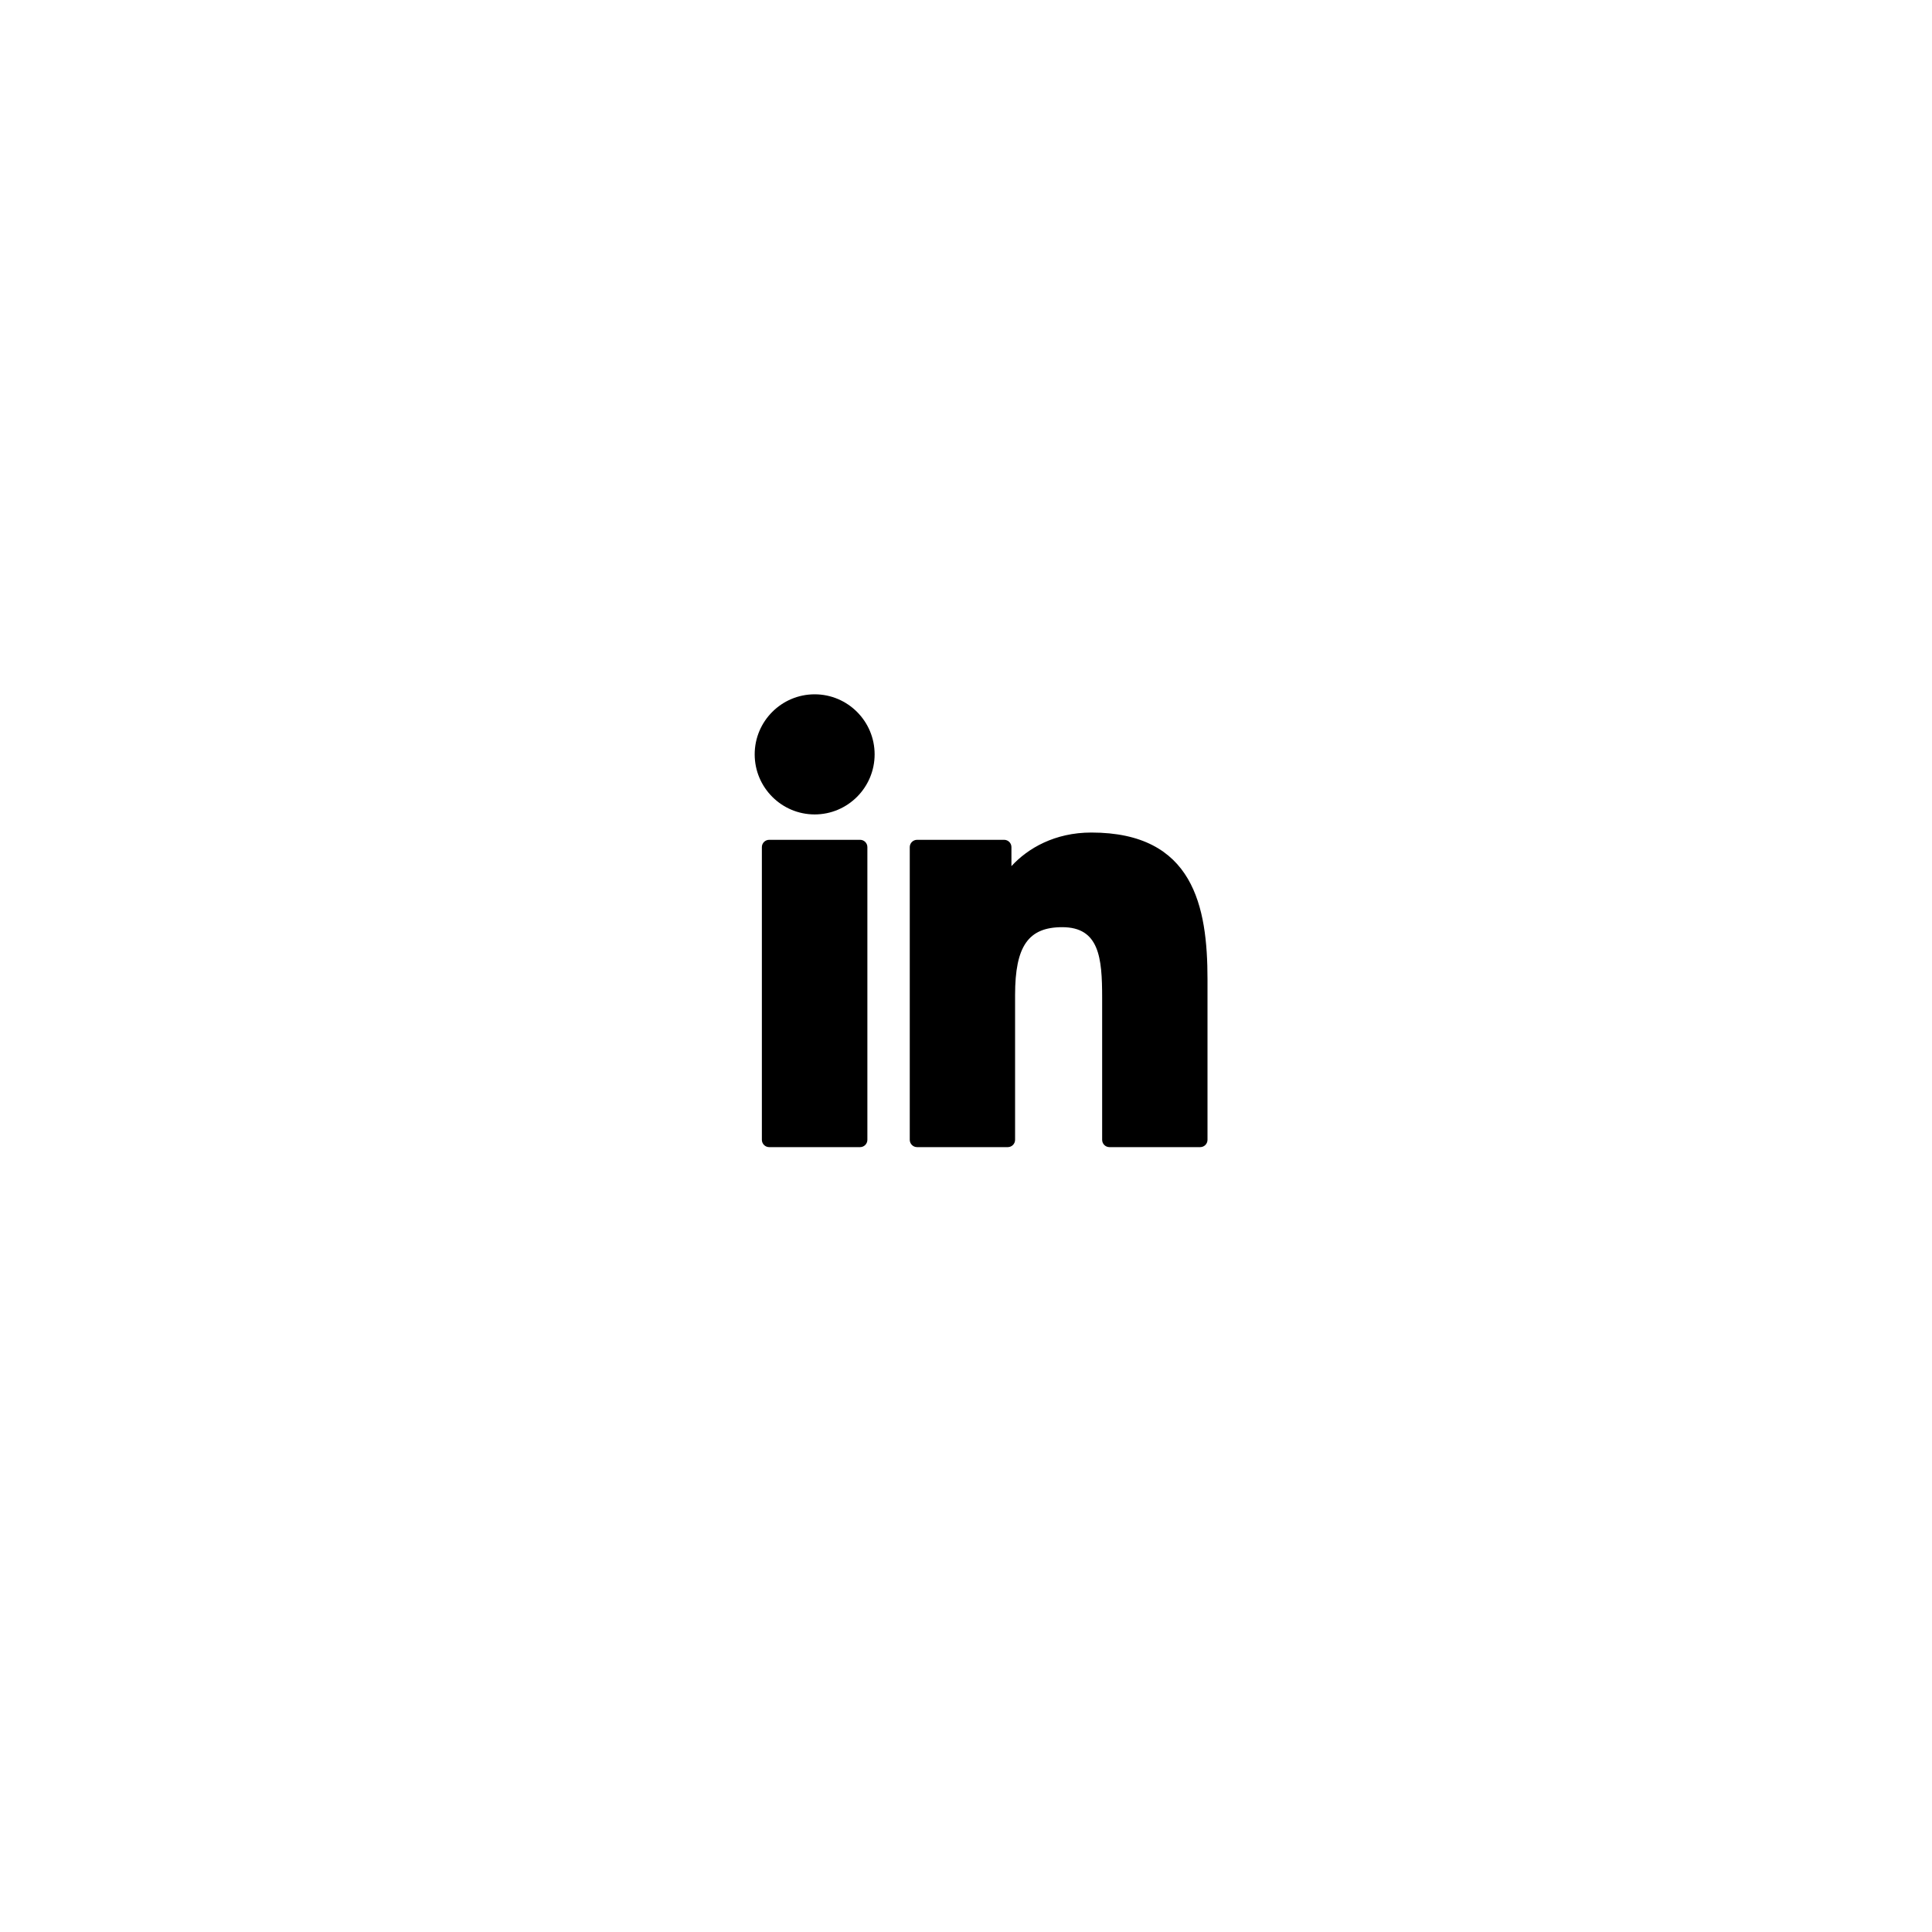
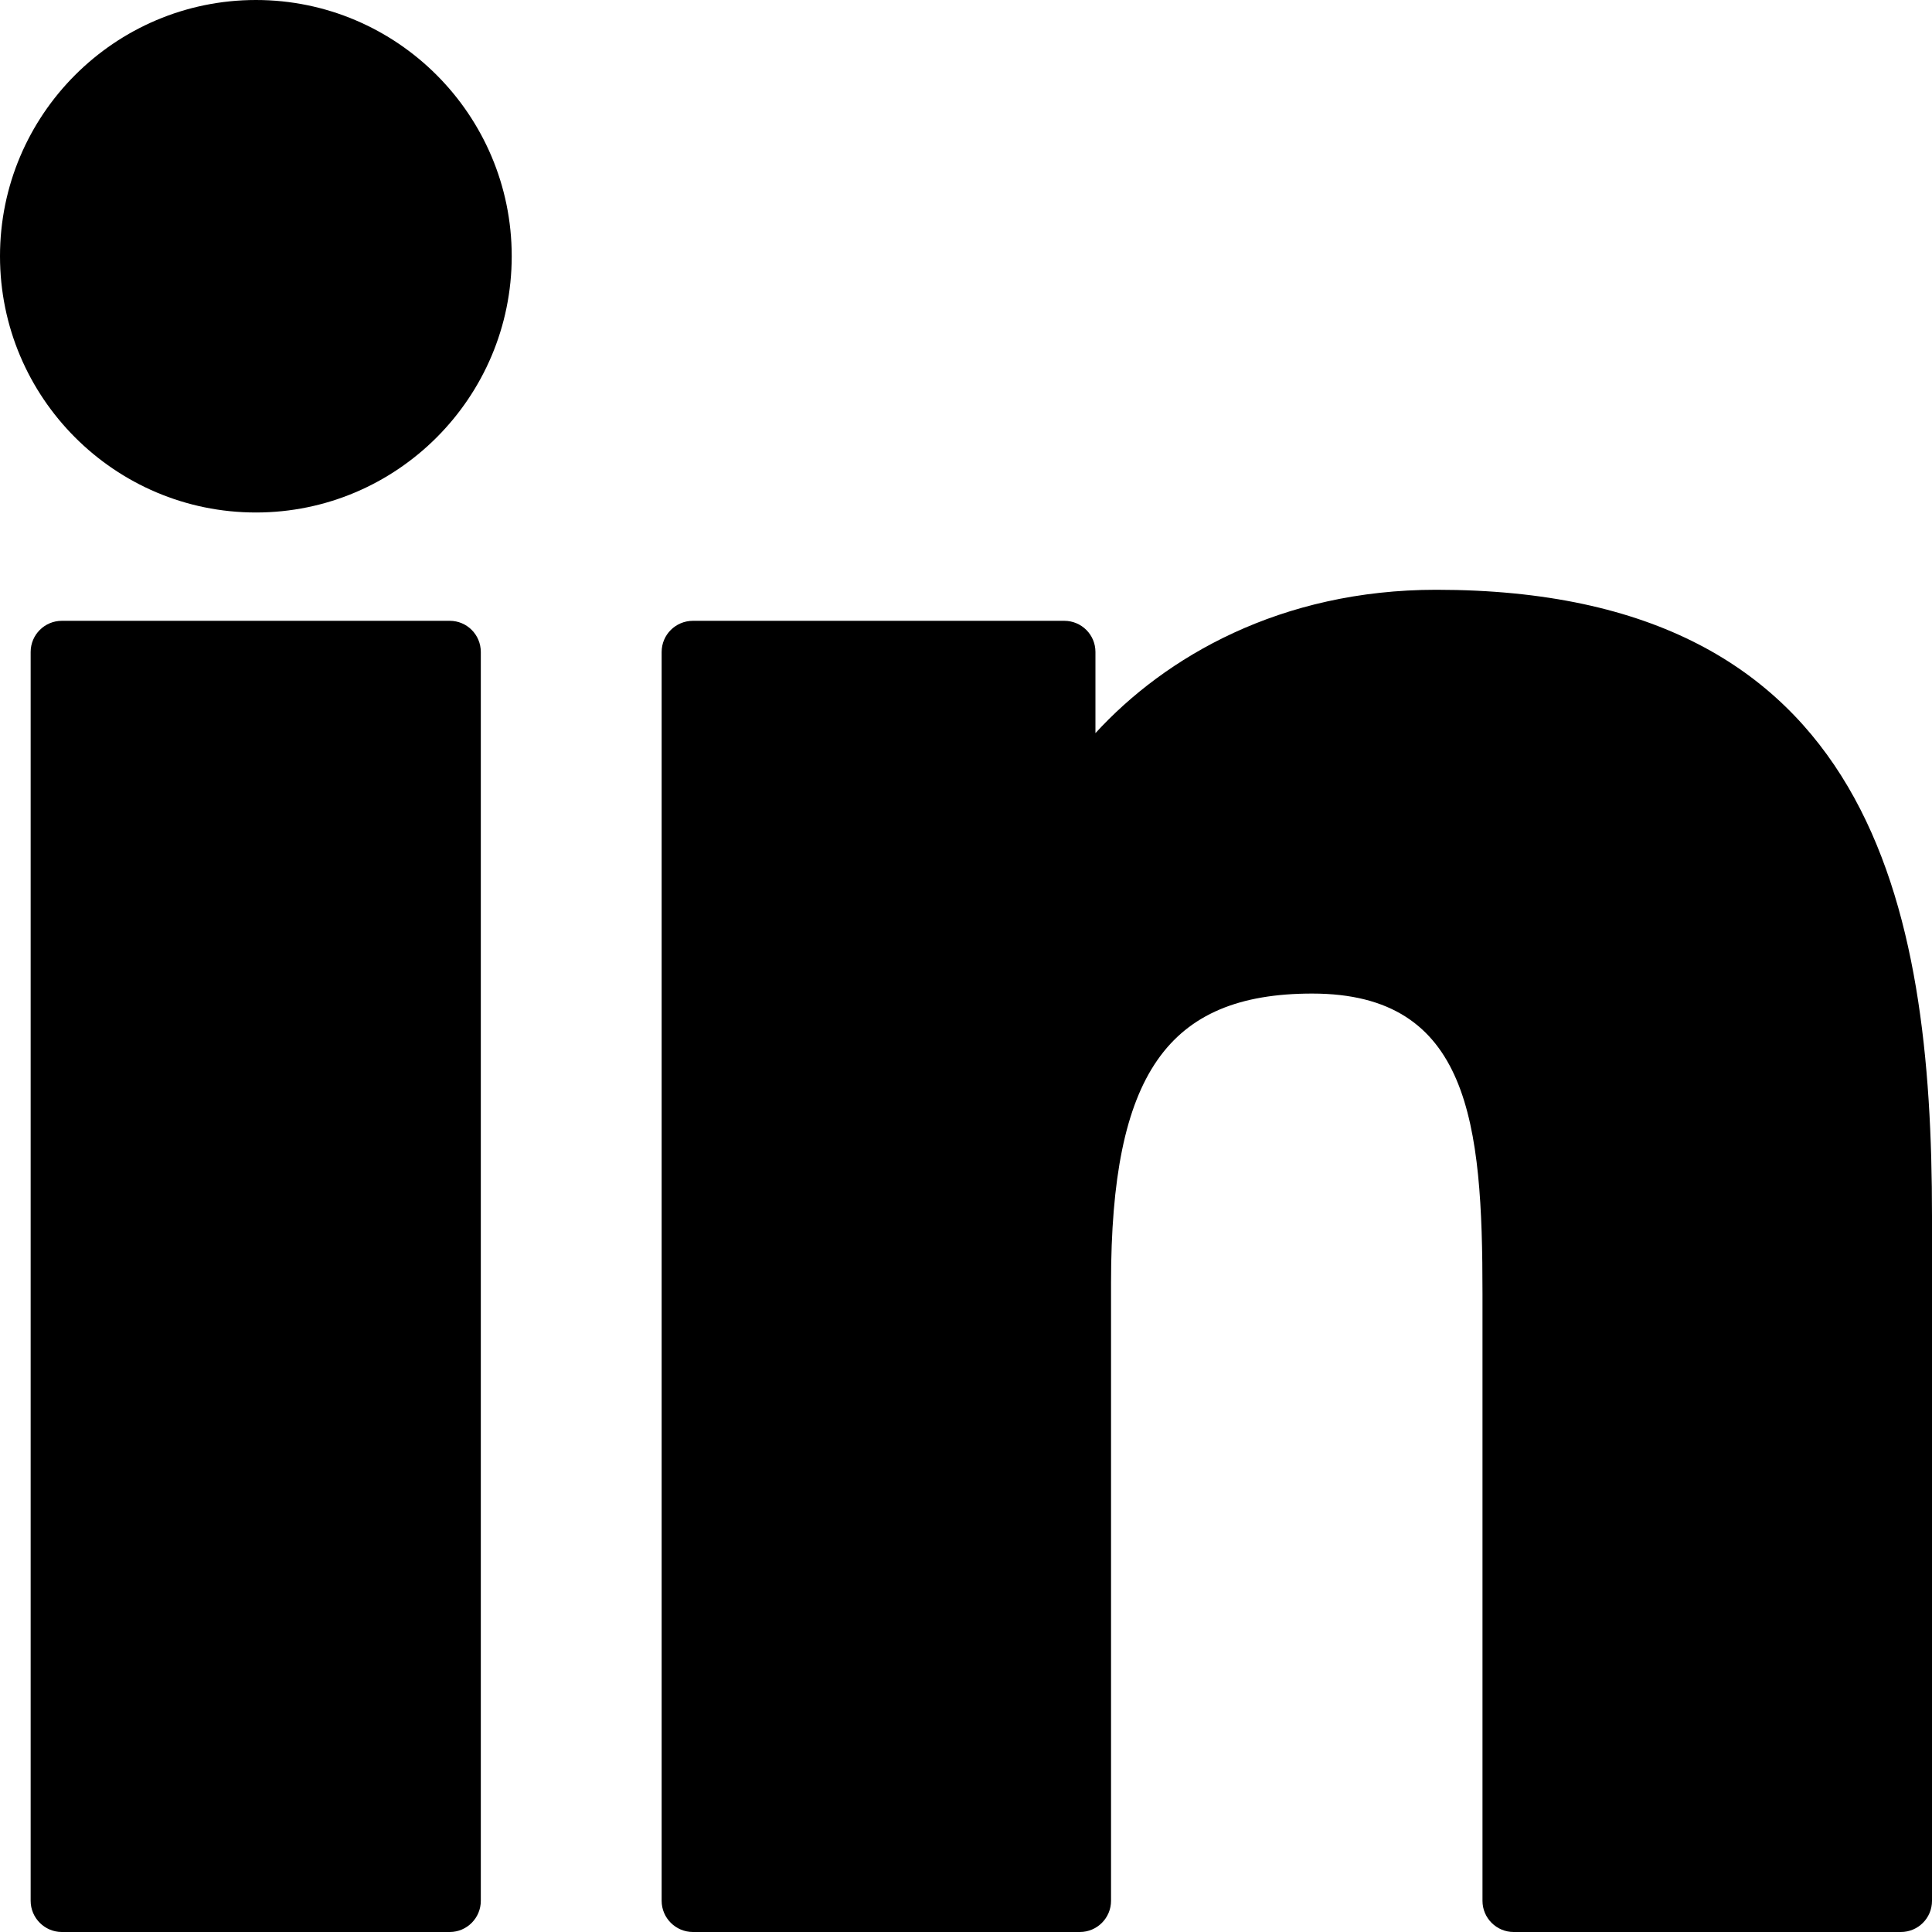
- <svg xmlns="http://www.w3.org/2000/svg" width="64" height="64" viewBox="0 0 64 64" fill="none">
+ <svg xmlns="http://www.w3.org/2000/svg" width="15" height="15" viewBox="25 23 15 15" fill="none">
  <path d="M26.987 23C25.891 23 25 23.892 25 24.989C25 26.087 25.891 26.979 26.987 26.979C28.082 26.979 28.973 26.087 28.973 24.989C28.973 23.892 28.082 23 26.987 23Z" fill="currentColor" />
  <path d="M28.492 27.82H25.48C25.347 27.82 25.238 27.928 25.238 28.062V37.758C25.238 37.891 25.347 38 25.48 38H28.492C28.625 38 28.733 37.891 28.733 37.758V28.062C28.733 27.928 28.625 27.82 28.492 27.82Z" fill="currentColor" />
  <path d="M33.505 28.692C34.047 28.1 34.942 27.579 36.151 27.579C39.543 27.579 40 30.036 40 32.44V37.758C40 37.892 39.892 38 39.758 38H36.752C36.619 38 36.51 37.892 36.51 37.758V33.044C36.51 31.724 36.413 30.714 35.188 30.714C34.064 30.714 33.626 31.344 33.626 32.961V37.758C33.626 37.891 33.518 38 33.384 38H30.38C30.246 38 30.137 37.891 30.137 37.758V28.062C30.137 27.928 30.246 27.82 30.38 27.82H33.263C33.397 27.82 33.505 27.928 33.505 28.062V28.692Z" fill="currentColor" />
</svg>
